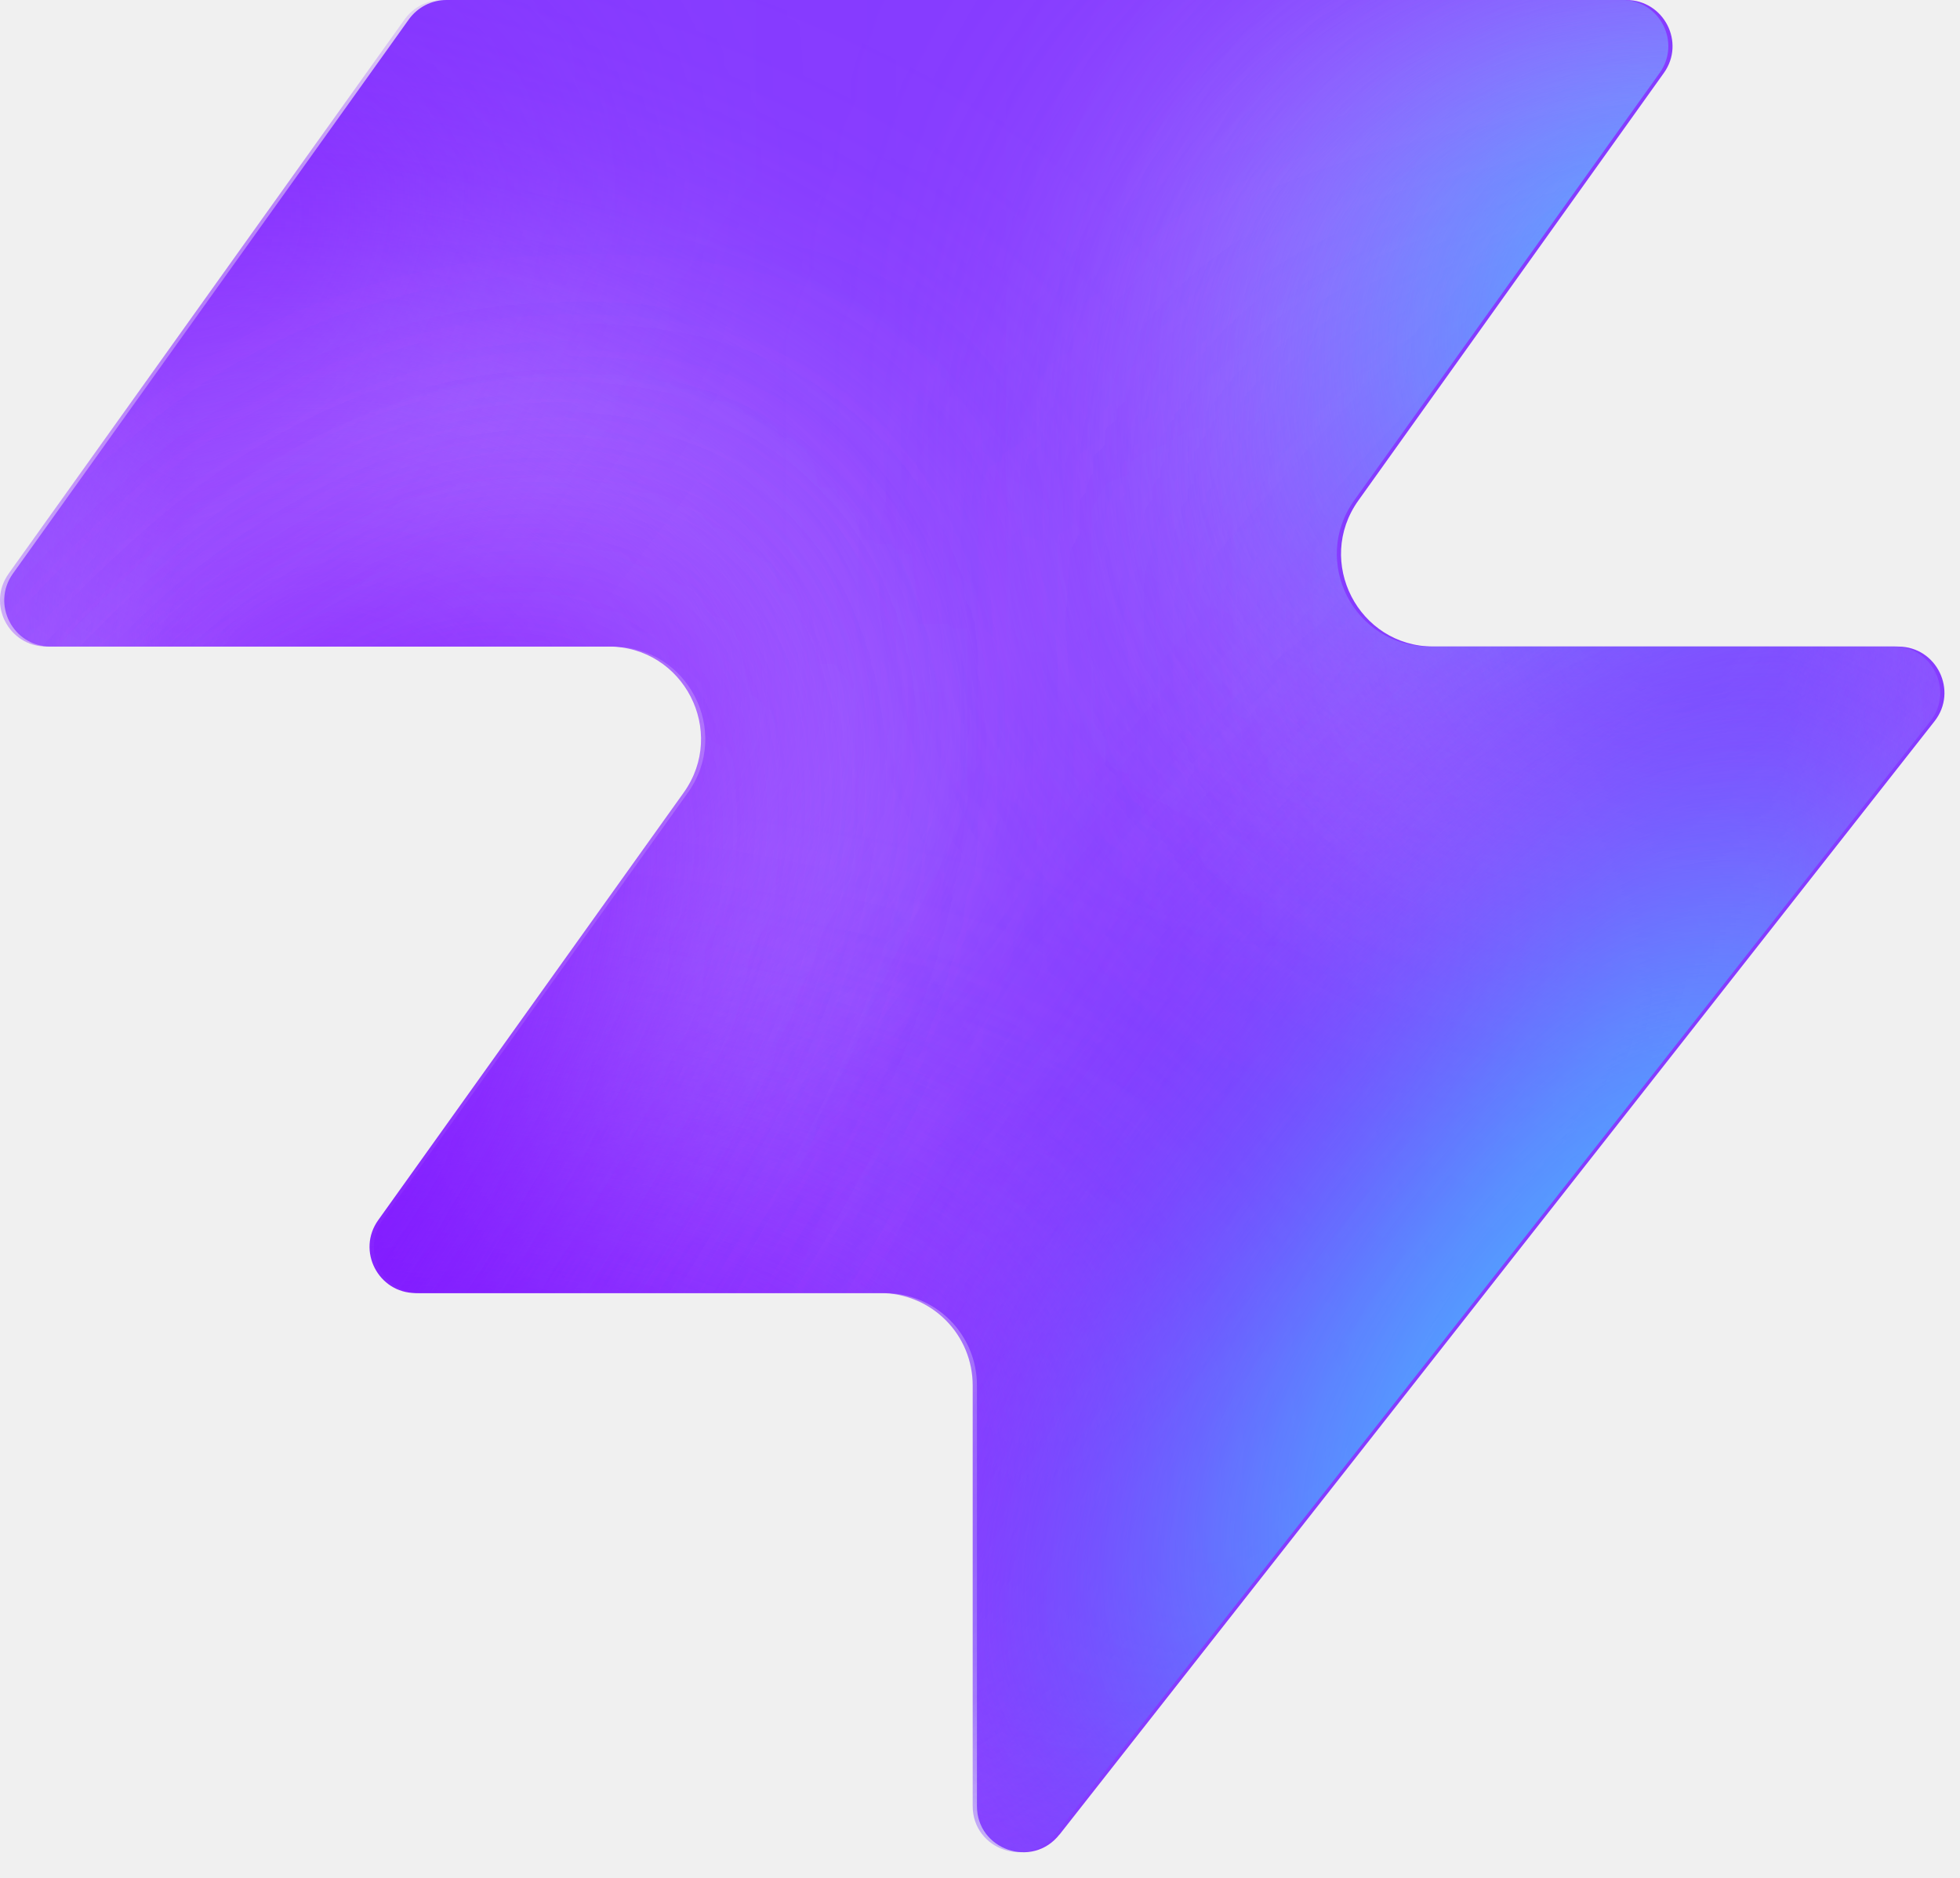
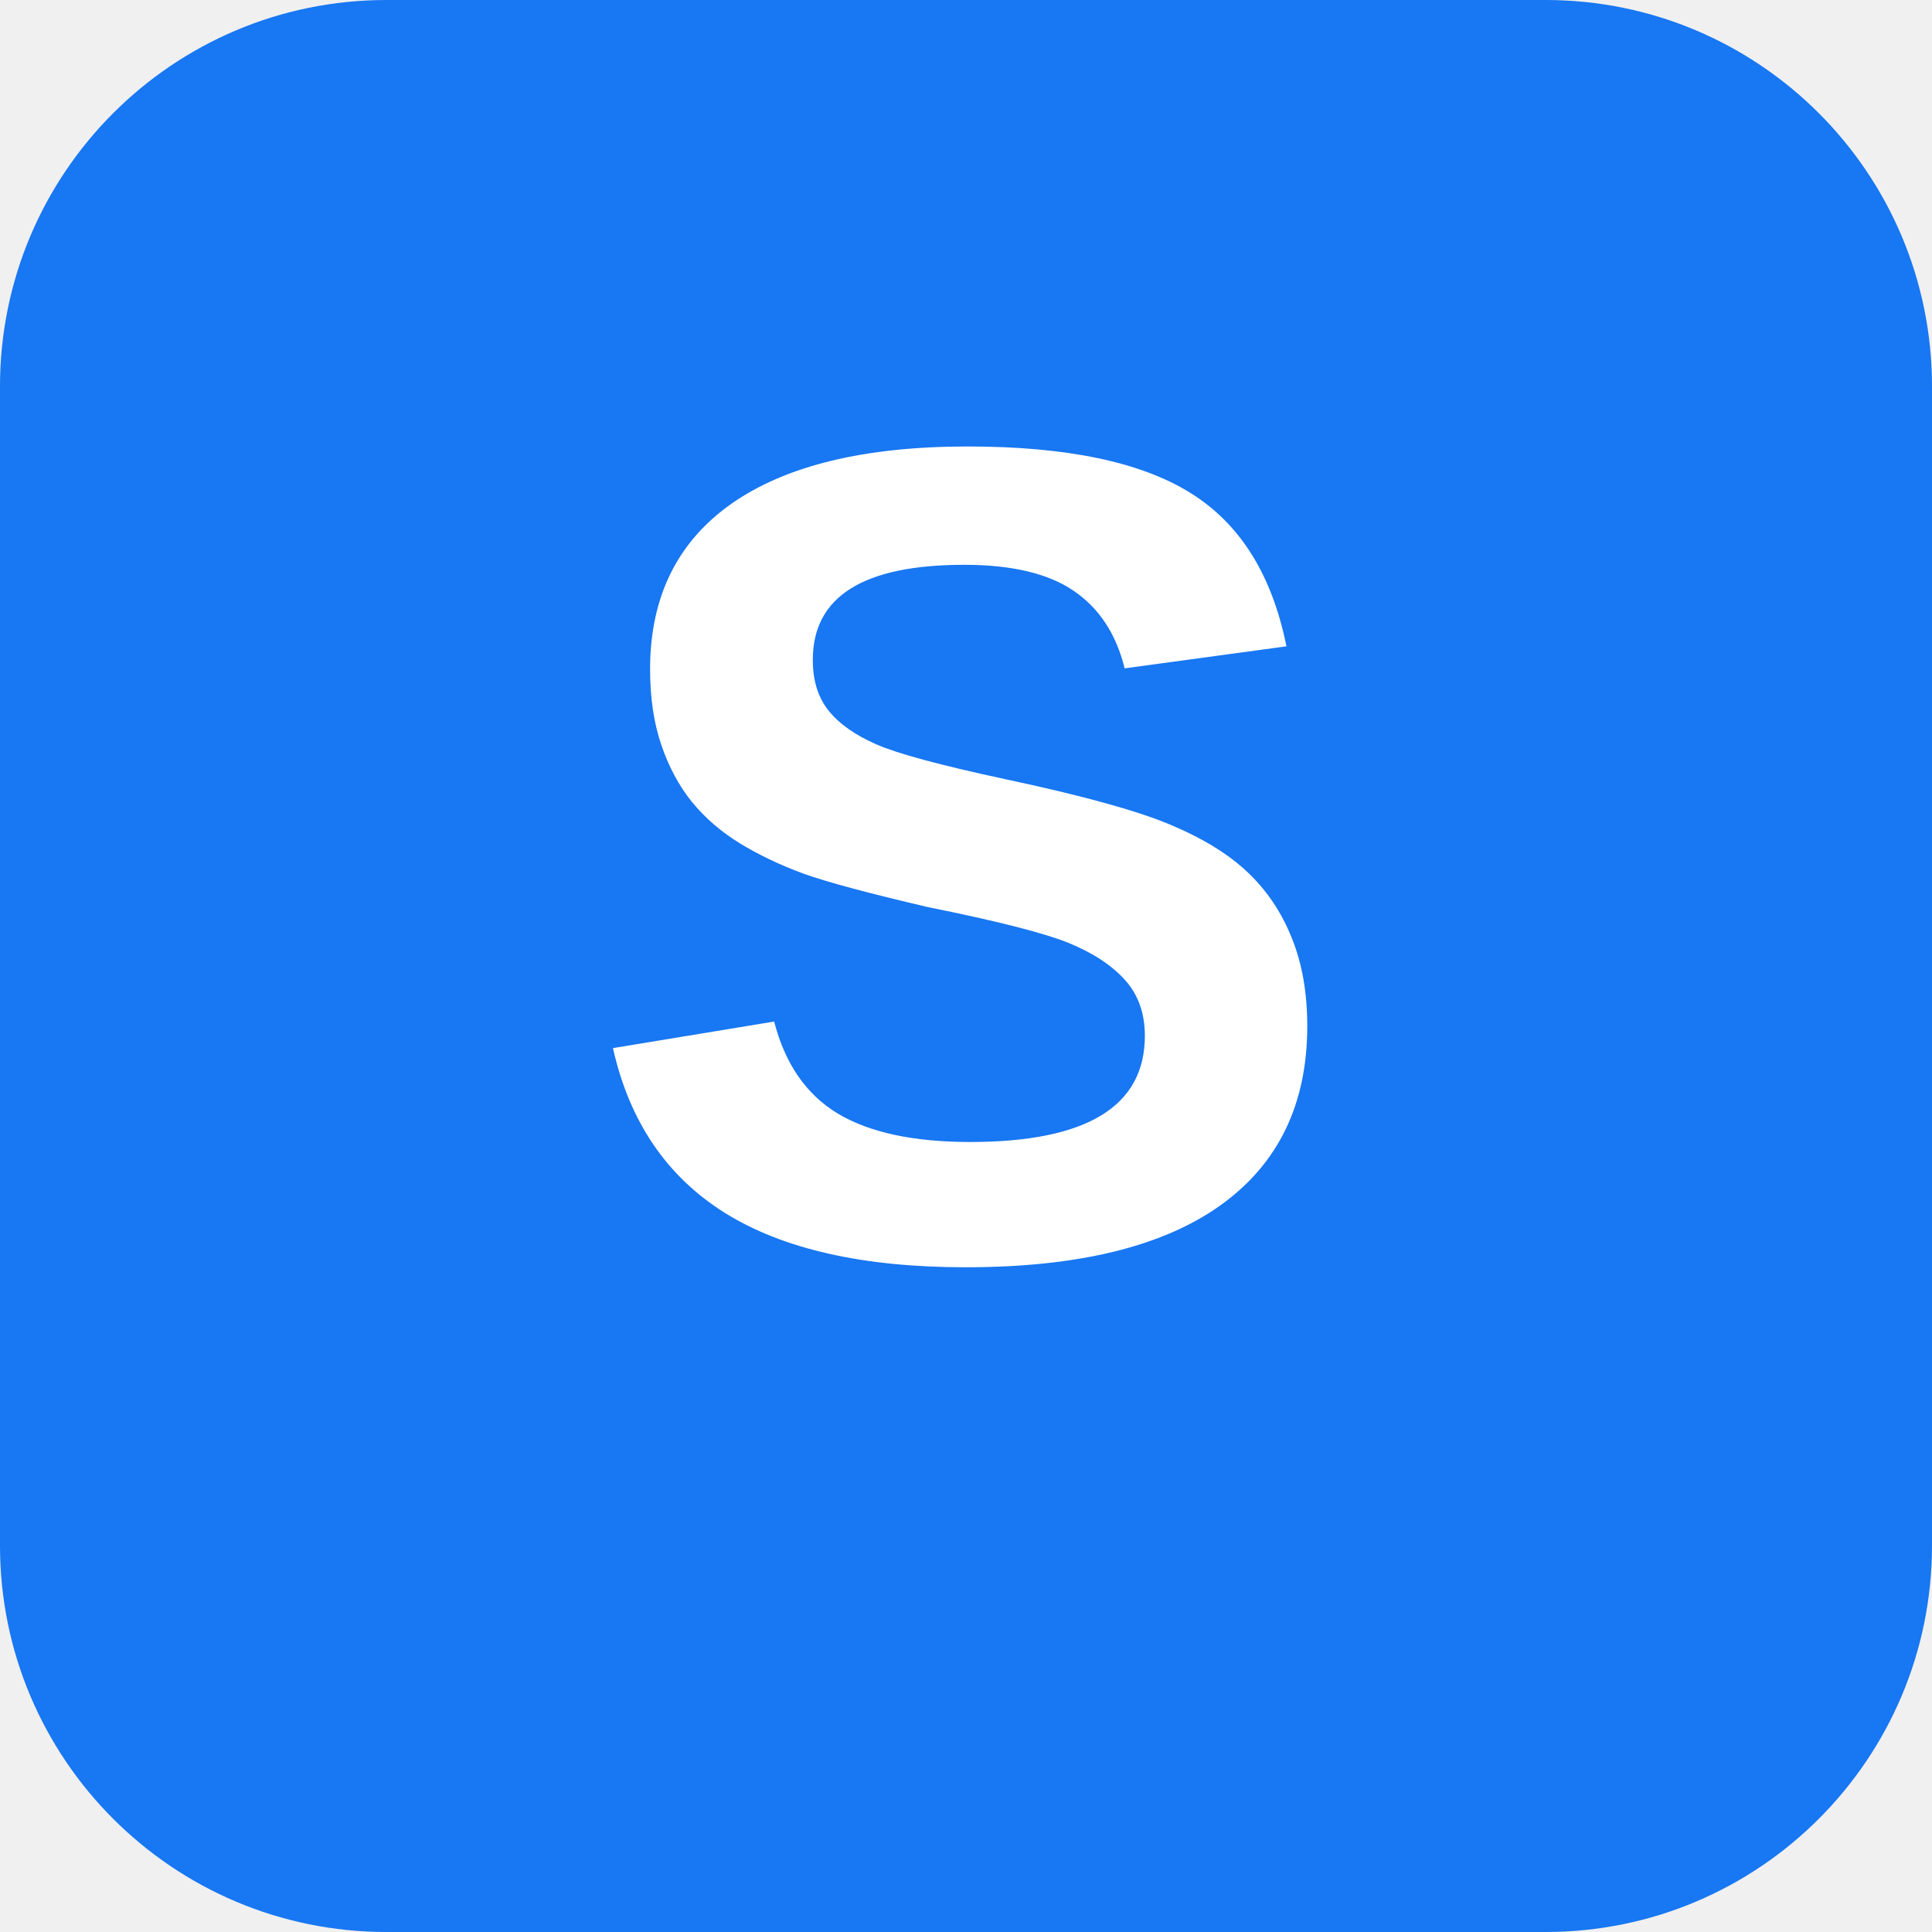
- <svg xmlns="http://www.w3.org/2000/svg" width="48" height="46" fill="none" viewBox="0 0 48 46">
-   <path fill="#863bff" d="M25.946 44.938c-.664.845-2.021.375-2.021-.698V33.937a2.26 2.26 0 0 0-2.262-2.262H10.287c-.92 0-1.456-1.04-.92-1.788l7.48-10.471c1.07-1.497 0-3.578-1.842-3.578H1.237c-.92 0-1.456-1.04-.92-1.788L10.013.474c.214-.297.556-.474.92-.474h28.894c.92 0 1.456 1.04.92 1.788l-7.48 10.471c-1.07 1.498 0 3.579 1.842 3.579h11.377c.943 0 1.473 1.088.89 1.83L25.947 44.94z" style="fill:#863bff;fill:color(display-p3 .525 .23 1);fill-opacity:1" />
-   <mask id="a" width="48" height="46" x="0" y="0" maskUnits="userSpaceOnUse" style="mask-type:alpha">
-     <path fill="#000" d="M25.842 44.938c-.664.844-2.021.375-2.021-.698V33.937a2.26 2.26 0 0 0-2.262-2.262H10.183c-.92 0-1.456-1.04-.92-1.788l7.48-10.471c1.07-1.498 0-3.579-1.842-3.579H1.133c-.92 0-1.456-1.04-.92-1.787L9.91.473c.214-.297.556-.474.92-.474h28.894c.92 0 1.456 1.04.92 1.788l-7.48 10.471c-1.07 1.498 0 3.578 1.842 3.578h11.377c.943 0 1.473 1.088.89 1.832L25.843 44.94z" style="fill:#000;fill-opacity:1" />
-   </mask>
-   <g mask="url(#a)">
-     <g filter="url(#b)">
-       <ellipse cx="5.508" cy="14.704" fill="#ede6ff" rx="5.508" ry="14.704" style="fill:#ede6ff;fill:color(display-p3 .927 .903 1);fill-opacity:1" transform="matrix(.00324 1 1 -.00324 -4.47 31.516)" />
-     </g>
-     <g filter="url(#c)">
-       <ellipse cx="10.399" cy="29.851" fill="#ede6ff" rx="10.399" ry="29.851" style="fill:#ede6ff;fill:color(display-p3 .927 .903 1);fill-opacity:1" transform="matrix(.00324 1 1 -.00324 -39.328 7.883)" />
-     </g>
-     <g filter="url(#d)">
-       <ellipse cx="5.508" cy="30.487" fill="#7e14ff" rx="5.508" ry="30.487" style="fill:#7e14ff;fill:color(display-p3 .492 .077 1);fill-opacity:1" transform="rotate(89.814 -25.913 -14.639)scale(1 -1)" />
-     </g>
-     <g filter="url(#e)">
-       <ellipse cx="5.508" cy="30.599" fill="#7e14ff" rx="5.508" ry="30.599" style="fill:#7e14ff;fill:color(display-p3 .492 .077 1);fill-opacity:1" transform="rotate(89.814 -32.644 -3.334)scale(1 -1)" />
-     </g>
-     <g filter="url(#f)">
-       <ellipse cx="5.508" cy="30.599" fill="#7e14ff" rx="5.508" ry="30.599" style="fill:#7e14ff;fill:color(display-p3 .492 .077 1);fill-opacity:1" transform="matrix(.00324 1 1 -.00324 -34.34 30.47)" />
-     </g>
-     <g filter="url(#g)">
-       <ellipse cx="14.072" cy="22.078" fill="#ede6ff" rx="14.072" ry="22.078" style="fill:#ede6ff;fill:color(display-p3 .927 .903 1);fill-opacity:1" transform="rotate(93.35 24.506 48.493)scale(-1 1)" />
-     </g>
-     <g filter="url(#h)">
-       <ellipse cx="3.47" cy="21.501" fill="#7e14ff" rx="3.47" ry="21.501" style="fill:#7e14ff;fill:color(display-p3 .492 .077 1);fill-opacity:1" transform="rotate(89.009 28.708 47.59)scale(-1 1)" />
-     </g>
-     <g filter="url(#i)">
-       <ellipse cx="3.47" cy="21.501" fill="#7e14ff" rx="3.47" ry="21.501" style="fill:#7e14ff;fill:color(display-p3 .492 .077 1);fill-opacity:1" transform="rotate(89.009 28.708 47.59)scale(-1 1)" />
-     </g>
-     <g filter="url(#j)">
-       <ellipse cx=".387" cy="8.972" fill="#7e14ff" rx="4.407" ry="29.108" style="fill:#7e14ff;fill:color(display-p3 .492 .077 1);fill-opacity:1" transform="rotate(39.51 .387 8.972)" />
-     </g>
-     <g filter="url(#k)">
-       <ellipse cx="47.523" cy="-6.092" fill="#7e14ff" rx="4.407" ry="29.108" style="fill:#7e14ff;fill:color(display-p3 .492 .077 1);fill-opacity:1" transform="rotate(37.892 47.523 -6.092)" />
-     </g>
-     <g filter="url(#l)">
-       <ellipse cx="41.412" cy="6.333" fill="#47bfff" rx="5.971" ry="9.665" style="fill:#47bfff;fill:color(display-p3 .28 .748 1);fill-opacity:1" transform="rotate(37.892 41.412 6.333)" />
-     </g>
-     <g filter="url(#m)">
-       <ellipse cx="-1.879" cy="38.332" fill="#7e14ff" rx="4.407" ry="29.108" style="fill:#7e14ff;fill:color(display-p3 .492 .077 1);fill-opacity:1" transform="rotate(37.892 -1.88 38.332)" />
-     </g>
-     <g filter="url(#n)">
-       <ellipse cx="-1.879" cy="38.332" fill="#7e14ff" rx="4.407" ry="29.108" style="fill:#7e14ff;fill:color(display-p3 .492 .077 1);fill-opacity:1" transform="rotate(37.892 -1.88 38.332)" />
-     </g>
-     <g filter="url(#o)">
-       <ellipse cx="35.651" cy="29.907" fill="#7e14ff" rx="4.407" ry="29.108" style="fill:#7e14ff;fill:color(display-p3 .492 .077 1);fill-opacity:1" transform="rotate(37.892 35.651 29.907)" />
-     </g>
-     <g filter="url(#p)">
-       <ellipse cx="38.418" cy="32.4" fill="#47bfff" rx="5.971" ry="15.297" style="fill:#47bfff;fill:color(display-p3 .28 .748 1);fill-opacity:1" transform="rotate(37.892 38.418 32.4)" />
-     </g>
-   </g>
-   <defs>
-     <filter id="b" width="60.045" height="41.654" x="-19.77" y="16.149" color-interpolation-filters="sRGB" filterUnits="userSpaceOnUse">
-       <feFlood flood-opacity="0" result="BackgroundImageFix" />
-       <feBlend in="SourceGraphic" in2="BackgroundImageFix" result="shape" />
-       <feGaussianBlur result="effect1_foregroundBlur_2002_17158" stdDeviation="7.659" />
-     </filter>
-     <filter id="c" width="90.34" height="51.437" x="-54.613" y="-7.533" color-interpolation-filters="sRGB" filterUnits="userSpaceOnUse">
-       <feFlood flood-opacity="0" result="BackgroundImageFix" />
-       <feBlend in="SourceGraphic" in2="BackgroundImageFix" result="shape" />
-       <feGaussianBlur result="effect1_foregroundBlur_2002_17158" stdDeviation="7.659" />
-     </filter>
-     <filter id="d" width="79.355" height="29.4" x="-49.64" y="2.03" color-interpolation-filters="sRGB" filterUnits="userSpaceOnUse">
-       <feFlood flood-opacity="0" result="BackgroundImageFix" />
-       <feBlend in="SourceGraphic" in2="BackgroundImageFix" result="shape" />
-       <feGaussianBlur result="effect1_foregroundBlur_2002_17158" stdDeviation="4.596" />
-     </filter>
-     <filter id="e" width="79.579" height="29.4" x="-45.045" y="20.029" color-interpolation-filters="sRGB" filterUnits="userSpaceOnUse">
-       <feFlood flood-opacity="0" result="BackgroundImageFix" />
-       <feBlend in="SourceGraphic" in2="BackgroundImageFix" result="shape" />
-       <feGaussianBlur result="effect1_foregroundBlur_2002_17158" stdDeviation="4.596" />
-     </filter>
-     <filter id="f" width="79.579" height="29.4" x="-43.513" y="21.178" color-interpolation-filters="sRGB" filterUnits="userSpaceOnUse">
-       <feFlood flood-opacity="0" result="BackgroundImageFix" />
-       <feBlend in="SourceGraphic" in2="BackgroundImageFix" result="shape" />
-       <feGaussianBlur result="effect1_foregroundBlur_2002_17158" stdDeviation="4.596" />
-     </filter>
-     <filter id="g" width="74.749" height="58.852" x="15.756" y="-17.901" color-interpolation-filters="sRGB" filterUnits="userSpaceOnUse">
-       <feFlood flood-opacity="0" result="BackgroundImageFix" />
-       <feBlend in="SourceGraphic" in2="BackgroundImageFix" result="shape" />
-       <feGaussianBlur result="effect1_foregroundBlur_2002_17158" stdDeviation="7.659" />
-     </filter>
-     <filter id="h" width="61.377" height="25.362" x="23.548" y="2.284" color-interpolation-filters="sRGB" filterUnits="userSpaceOnUse">
-       <feFlood flood-opacity="0" result="BackgroundImageFix" />
-       <feBlend in="SourceGraphic" in2="BackgroundImageFix" result="shape" />
-       <feGaussianBlur result="effect1_foregroundBlur_2002_17158" stdDeviation="4.596" />
-     </filter>
-     <filter id="i" width="61.377" height="25.362" x="23.548" y="2.284" color-interpolation-filters="sRGB" filterUnits="userSpaceOnUse">
-       <feFlood flood-opacity="0" result="BackgroundImageFix" />
-       <feBlend in="SourceGraphic" in2="BackgroundImageFix" result="shape" />
-       <feGaussianBlur result="effect1_foregroundBlur_2002_17158" stdDeviation="4.596" />
-     </filter>
-     <filter id="j" width="56.045" height="63.649" x="-27.636" y="-22.853" color-interpolation-filters="sRGB" filterUnits="userSpaceOnUse">
-       <feFlood flood-opacity="0" result="BackgroundImageFix" />
-       <feBlend in="SourceGraphic" in2="BackgroundImageFix" result="shape" />
-       <feGaussianBlur result="effect1_foregroundBlur_2002_17158" stdDeviation="4.596" />
-     </filter>
-     <filter id="k" width="54.814" height="64.646" x="20.116" y="-38.415" color-interpolation-filters="sRGB" filterUnits="userSpaceOnUse">
-       <feFlood flood-opacity="0" result="BackgroundImageFix" />
-       <feBlend in="SourceGraphic" in2="BackgroundImageFix" result="shape" />
-       <feGaussianBlur result="effect1_foregroundBlur_2002_17158" stdDeviation="4.596" />
-     </filter>
-     <filter id="l" width="33.541" height="35.313" x="24.641" y="-11.323" color-interpolation-filters="sRGB" filterUnits="userSpaceOnUse">
-       <feFlood flood-opacity="0" result="BackgroundImageFix" />
-       <feBlend in="SourceGraphic" in2="BackgroundImageFix" result="shape" />
-       <feGaussianBlur result="effect1_foregroundBlur_2002_17158" stdDeviation="4.596" />
-     </filter>
-     <filter id="m" width="54.814" height="64.646" x="-29.286" y="6.009" color-interpolation-filters="sRGB" filterUnits="userSpaceOnUse">
-       <feFlood flood-opacity="0" result="BackgroundImageFix" />
-       <feBlend in="SourceGraphic" in2="BackgroundImageFix" result="shape" />
-       <feGaussianBlur result="effect1_foregroundBlur_2002_17158" stdDeviation="4.596" />
-     </filter>
-     <filter id="n" width="54.814" height="64.646" x="-29.286" y="6.009" color-interpolation-filters="sRGB" filterUnits="userSpaceOnUse">
-       <feFlood flood-opacity="0" result="BackgroundImageFix" />
-       <feBlend in="SourceGraphic" in2="BackgroundImageFix" result="shape" />
-       <feGaussianBlur result="effect1_foregroundBlur_2002_17158" stdDeviation="4.596" />
-     </filter>
-     <filter id="o" width="54.814" height="64.646" x="8.244" y="-2.416" color-interpolation-filters="sRGB" filterUnits="userSpaceOnUse">
-       <feFlood flood-opacity="0" result="BackgroundImageFix" />
-       <feBlend in="SourceGraphic" in2="BackgroundImageFix" result="shape" />
-       <feGaussianBlur result="effect1_foregroundBlur_2002_17158" stdDeviation="4.596" />
-     </filter>
-     <filter id="p" width="39.409" height="43.623" x="18.713" y="10.588" color-interpolation-filters="sRGB" filterUnits="userSpaceOnUse">
-       <feFlood flood-opacity="0" result="BackgroundImageFix" />
-       <feBlend in="SourceGraphic" in2="BackgroundImageFix" result="shape" />
-       <feGaussianBlur result="effect1_foregroundBlur_2002_17158" stdDeviation="4.596" />
-     </filter>
-   </defs>
+ <svg xmlns="http://www.w3.org/2000/svg" viewBox="0 0 100 100">
+   <rect width="100" height="100" rx="20" fill="#1877F2" />
+   <text x="50" y="65" font-family="Arial, sans-serif" font-size="60" font-weight="bold" fill="white" text-anchor="middle">S</text>
</svg>
